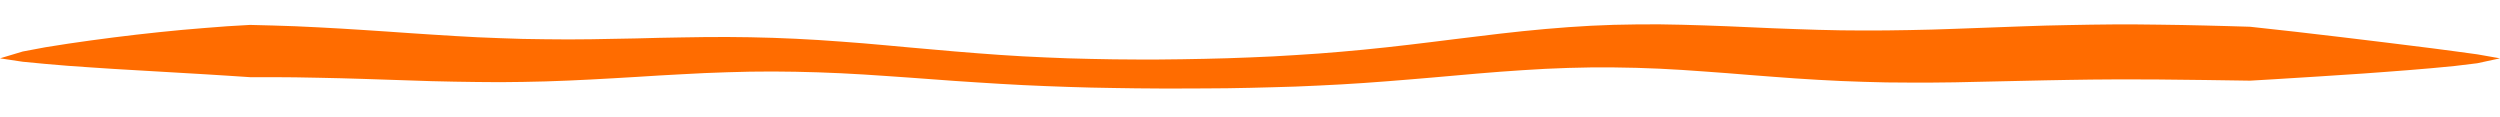
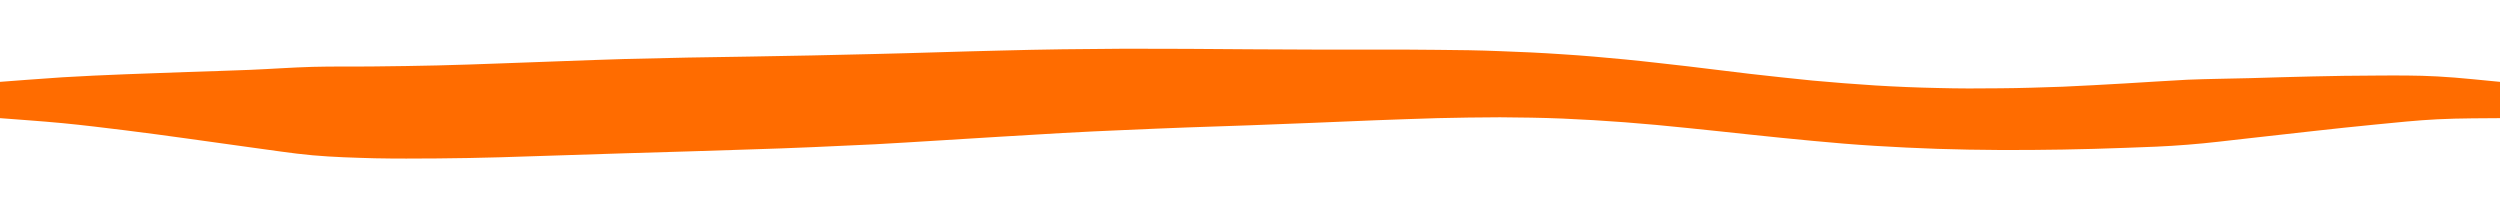
- <svg xmlns="http://www.w3.org/2000/svg" viewBox="0 0 300 14" preserveAspectRatio="none" fill="none">
-   <path d="M0.00 7.00L2.73 6.18L5.45 5.67L8.18 5.24L10.91 4.85L13.64 4.49L16.36 4.16L19.09 3.86L21.82 3.59L24.55 3.36L27.27 3.15L30.00 2.99L32.73 3.06L35.45 3.15L38.18 3.28L40.91 3.43L43.64 3.60L46.36 3.78L49.09 3.97L51.82 4.15L54.55 4.32L57.27 4.47L60.00 4.58L62.73 4.67L65.45 4.71L68.18 4.73L70.91 4.71L73.64 4.66L76.36 4.61L79.09 4.54L81.82 4.49L84.55 4.45L87.27 4.44L90.00 4.47L92.73 4.54L95.45 4.65L98.18 4.80L100.91 4.99L103.64 5.20L106.36 5.44L109.09 5.69L111.82 5.93L114.55 6.17L117.27 6.39L120.00 6.59L122.73 6.76L125.45 6.89L128.18 7.00L130.91 7.07L133.64 7.12L136.36 7.14L139.09 7.14L141.82 7.11L144.55 7.06L147.27 6.99L150.00 6.89L152.73 6.77L155.45 6.61L158.18 6.43L160.91 6.21L163.64 5.96L166.36 5.68L169.09 5.37L171.82 5.04L174.55 4.70L177.27 4.37L180.00 4.04L182.73 3.74L185.45 3.48L188.18 3.26L190.91 3.09L193.64 2.98L196.36 2.93L199.09 2.92L201.82 2.97L204.55 3.05L207.27 3.15L210.00 3.27L212.73 3.39L215.45 3.49L218.18 3.58L220.91 3.64L223.64 3.66L226.36 3.65L229.09 3.61L231.82 3.55L234.55 3.46L237.27 3.36L240.00 3.26L242.73 3.16L245.45 3.07L248.18 3.01L250.91 2.96L253.64 2.93L256.36 2.93L259.09 2.96L261.82 3.00L264.55 3.06L267.27 3.13L270.00 3.21L272.73 3.51L275.45 3.81L278.18 4.13L280.91 4.45L283.64 4.78L286.36 5.11L289.09 5.45L291.82 5.79L294.55 6.15L297.27 6.52L300.00 7.00L300.00 7.00L297.27 7.59L294.55 7.92L291.82 8.18L289.09 8.41L286.36 8.62L283.64 8.82L280.91 9.00L278.18 9.18L275.45 9.35L272.73 9.52L270.00 9.68L267.27 9.64L264.55 9.60L261.82 9.57L259.09 9.54L256.36 9.53L253.64 9.53L250.91 9.55L248.18 9.59L245.45 9.64L242.73 9.70L240.00 9.76L237.27 9.82L234.55 9.88L231.82 9.91L229.09 9.91L226.36 9.89L223.64 9.82L220.91 9.72L218.18 9.58L215.45 9.41L212.73 9.21L210.00 9.00L207.27 8.78L204.55 8.58L201.82 8.39L199.09 8.24L196.36 8.14L193.64 8.09L190.91 8.09L188.18 8.15L185.45 8.26L182.73 8.42L180.00 8.61L177.27 8.83L174.55 9.07L171.82 9.31L169.09 9.54L166.36 9.76L163.64 9.96L160.91 10.13L158.18 10.27L155.45 10.39L152.73 10.47L150.00 10.54L147.27 10.59L144.55 10.61L141.82 10.62L139.09 10.62L136.36 10.60L133.64 10.56L130.91 10.51L128.18 10.43L125.45 10.33L122.73 10.21L120.00 10.06L117.27 9.89L114.55 9.71L111.82 9.51L109.09 9.31L106.36 9.12L103.64 8.94L100.91 8.79L98.18 8.68L95.45 8.61L92.73 8.58L90.00 8.60L87.27 8.67L84.55 8.77L81.82 8.91L79.09 9.06L76.36 9.23L73.64 9.39L70.91 9.54L68.18 9.67L65.45 9.77L62.73 9.83L60.00 9.86L57.27 9.84L54.55 9.80L51.82 9.74L49.09 9.65L46.36 9.56L43.64 9.47L40.91 9.39L38.18 9.33L35.45 9.28L32.73 9.26L30.00 9.26L27.27 9.08L24.55 8.91L21.82 8.75L19.09 8.59L16.36 8.43L13.64 8.27L10.91 8.09L8.18 7.90L5.45 7.67L2.73 7.41L0.00 7.00Z" fill="#FF6C00" />
+ <svg xmlns="http://www.w3.org/2000/svg" viewBox="0 0 175 14" preserveAspectRatio="none" fill="none">
+   <path d="M0.00 5.73C0.73 5.68 2.92 5.50 4.38 5.41C5.83 5.32 7.29 5.26 8.75 5.20C10.21 5.14 11.67 5.10 13.12 5.04C14.58 4.99 16.04 4.95 17.50 4.89C18.96 4.83 20.42 4.72 21.88 4.68C23.33 4.64 24.79 4.67 26.25 4.65C27.71 4.63 29.17 4.62 30.62 4.58C32.08 4.55 33.54 4.49 35.00 4.44C36.46 4.39 37.92 4.33 39.38 4.28C40.83 4.23 42.29 4.17 43.75 4.13C45.21 4.09 46.67 4.06 48.13 4.03C49.58 4.00 51.04 3.98 52.50 3.96C53.96 3.93 55.42 3.91 56.88 3.88C58.33 3.85 59.79 3.82 61.25 3.78C62.71 3.75 64.17 3.70 65.62 3.66C67.08 3.62 68.54 3.57 70.00 3.54C71.46 3.50 72.92 3.47 74.38 3.45C75.83 3.43 77.29 3.42 78.75 3.41C80.21 3.41 81.67 3.42 83.12 3.42C84.58 3.43 86.04 3.44 87.50 3.45C88.96 3.46 90.42 3.47 91.88 3.47C93.33 3.47 94.79 3.47 96.25 3.47C97.71 3.47 99.17 3.47 100.62 3.49C102.08 3.50 103.54 3.52 105.00 3.58C106.46 3.63 107.92 3.70 109.38 3.80C110.83 3.89 112.29 4.02 113.75 4.16C115.21 4.30 116.67 4.48 118.13 4.64C119.58 4.81 121.04 5.00 122.50 5.17C123.96 5.33 125.42 5.50 126.88 5.64C128.33 5.77 129.79 5.89 131.25 5.98C132.71 6.07 134.17 6.13 135.62 6.16C137.08 6.20 138.54 6.20 140.00 6.18C141.46 6.17 142.92 6.12 144.38 6.07C145.83 6.01 147.29 5.92 148.75 5.84C150.21 5.76 151.67 5.65 153.12 5.58C154.58 5.52 156.04 5.51 157.50 5.47C158.96 5.43 160.42 5.38 161.88 5.35C163.33 5.32 164.79 5.29 166.25 5.29C167.71 5.28 169.17 5.27 170.62 5.35C172.08 5.42 174.27 5.67 175.00 5.73A1.27 1.27 0 0 1 175.00 8.27C174.27 8.28 172.08 8.27 170.62 8.35C169.17 8.42 167.71 8.58 166.25 8.72C164.79 8.86 163.33 9.02 161.88 9.18C160.42 9.34 158.96 9.51 157.50 9.67C156.04 9.83 154.58 10.02 153.12 10.13C151.67 10.25 150.21 10.30 148.75 10.35C147.29 10.41 145.83 10.44 144.38 10.47C142.92 10.49 141.46 10.51 140.00 10.50C138.54 10.49 137.08 10.47 135.62 10.42C134.17 10.37 132.71 10.30 131.25 10.21C129.79 10.12 128.33 10.00 126.88 9.86C125.42 9.73 123.96 9.57 122.50 9.42C121.04 9.27 119.58 9.10 118.13 8.96C116.67 8.81 115.21 8.67 113.75 8.56C112.29 8.45 110.83 8.36 109.38 8.30C107.92 8.24 106.46 8.22 105.00 8.21C103.54 8.21 102.08 8.24 100.62 8.27C99.17 8.31 97.71 8.37 96.25 8.42C94.79 8.48 93.33 8.54 91.88 8.60C90.42 8.66 88.96 8.71 87.50 8.77C86.04 8.82 84.58 8.87 83.12 8.92C81.67 8.98 80.21 9.03 78.75 9.10C77.29 9.16 75.83 9.23 74.38 9.31C72.92 9.39 71.46 9.48 70.00 9.57C68.54 9.66 67.08 9.75 65.62 9.84C64.17 9.93 62.71 10.02 61.25 10.10C59.79 10.17 58.33 10.24 56.88 10.30C55.42 10.37 53.96 10.41 52.50 10.46C51.04 10.51 49.58 10.55 48.13 10.60C46.67 10.64 45.21 10.68 43.75 10.73C42.29 10.78 40.83 10.83 39.38 10.87C37.92 10.92 36.46 10.97 35.00 11.01C33.54 11.05 32.08 11.08 30.62 11.09C29.17 11.10 27.71 11.11 26.25 11.08C24.79 11.04 23.33 11.00 21.88 10.87C20.42 10.74 18.96 10.50 17.50 10.31C16.04 10.11 14.58 9.90 13.12 9.70C11.67 9.50 10.21 9.30 8.75 9.12C7.29 8.94 5.83 8.76 4.38 8.62C2.92 8.48 0.73 8.33 0.00 8.27A1.27 1.27 0 0 1 0.00 5.73Z" fill="#FF6C00" />
</svg>
